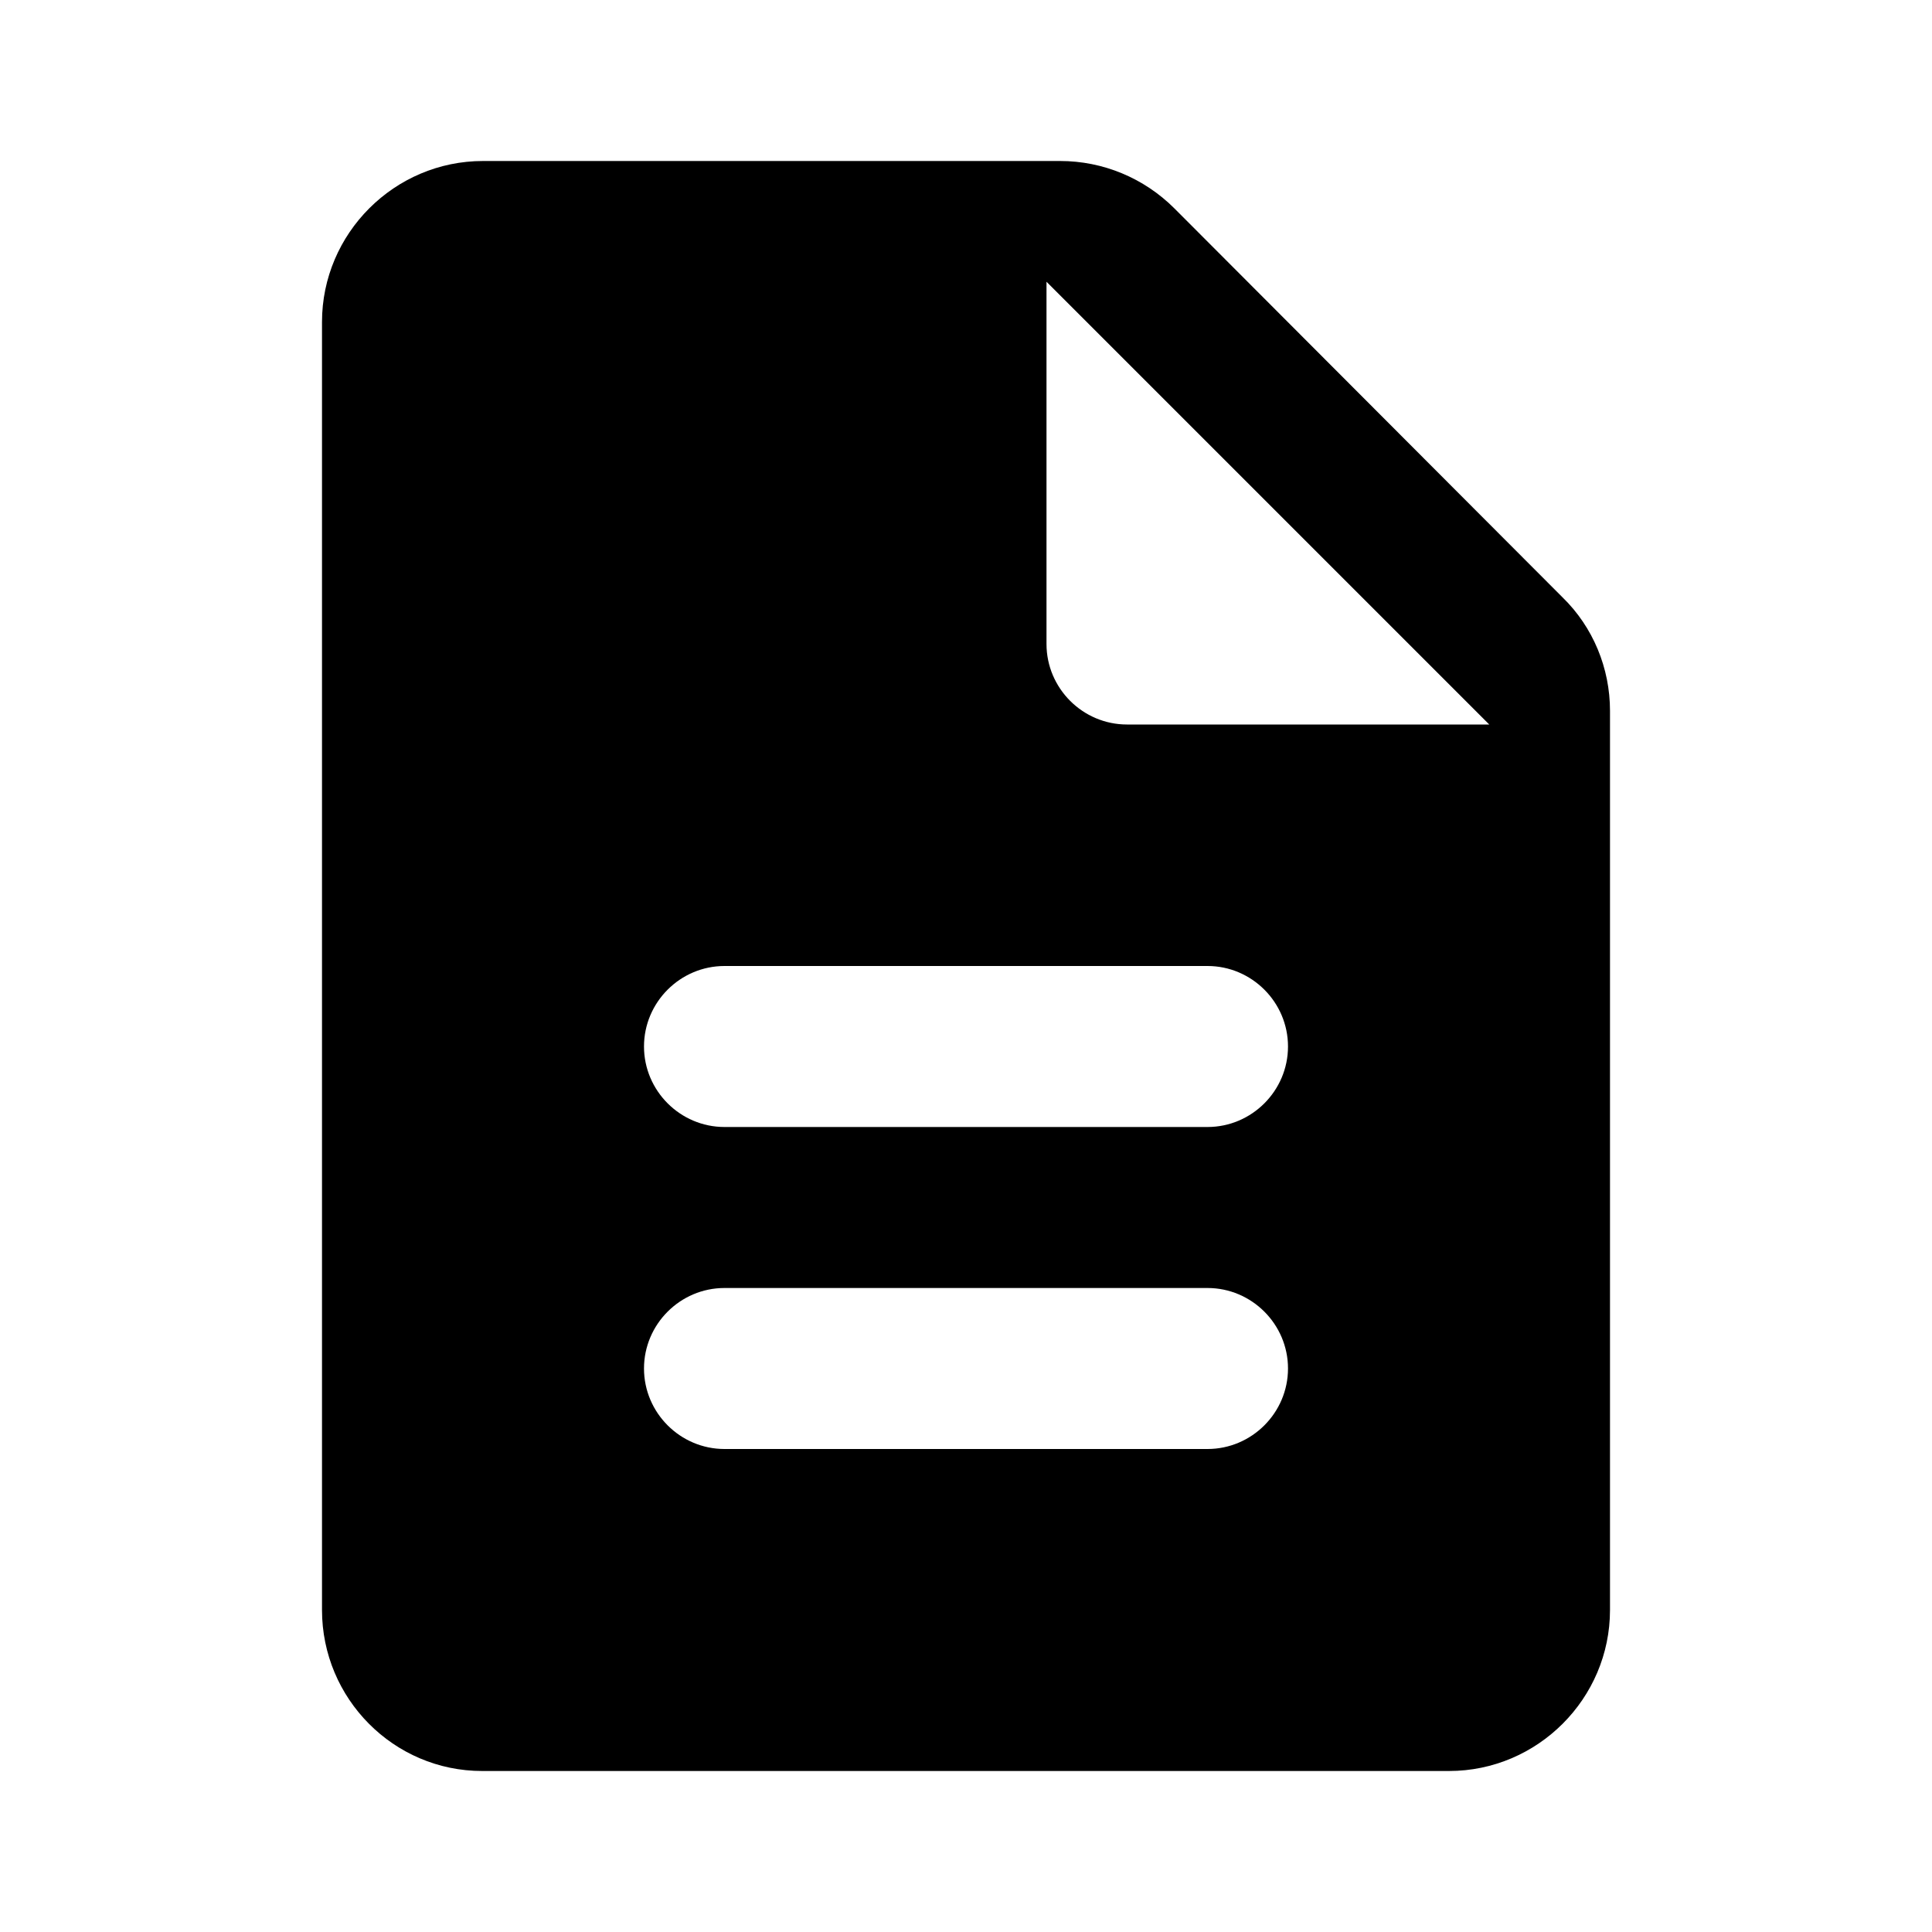
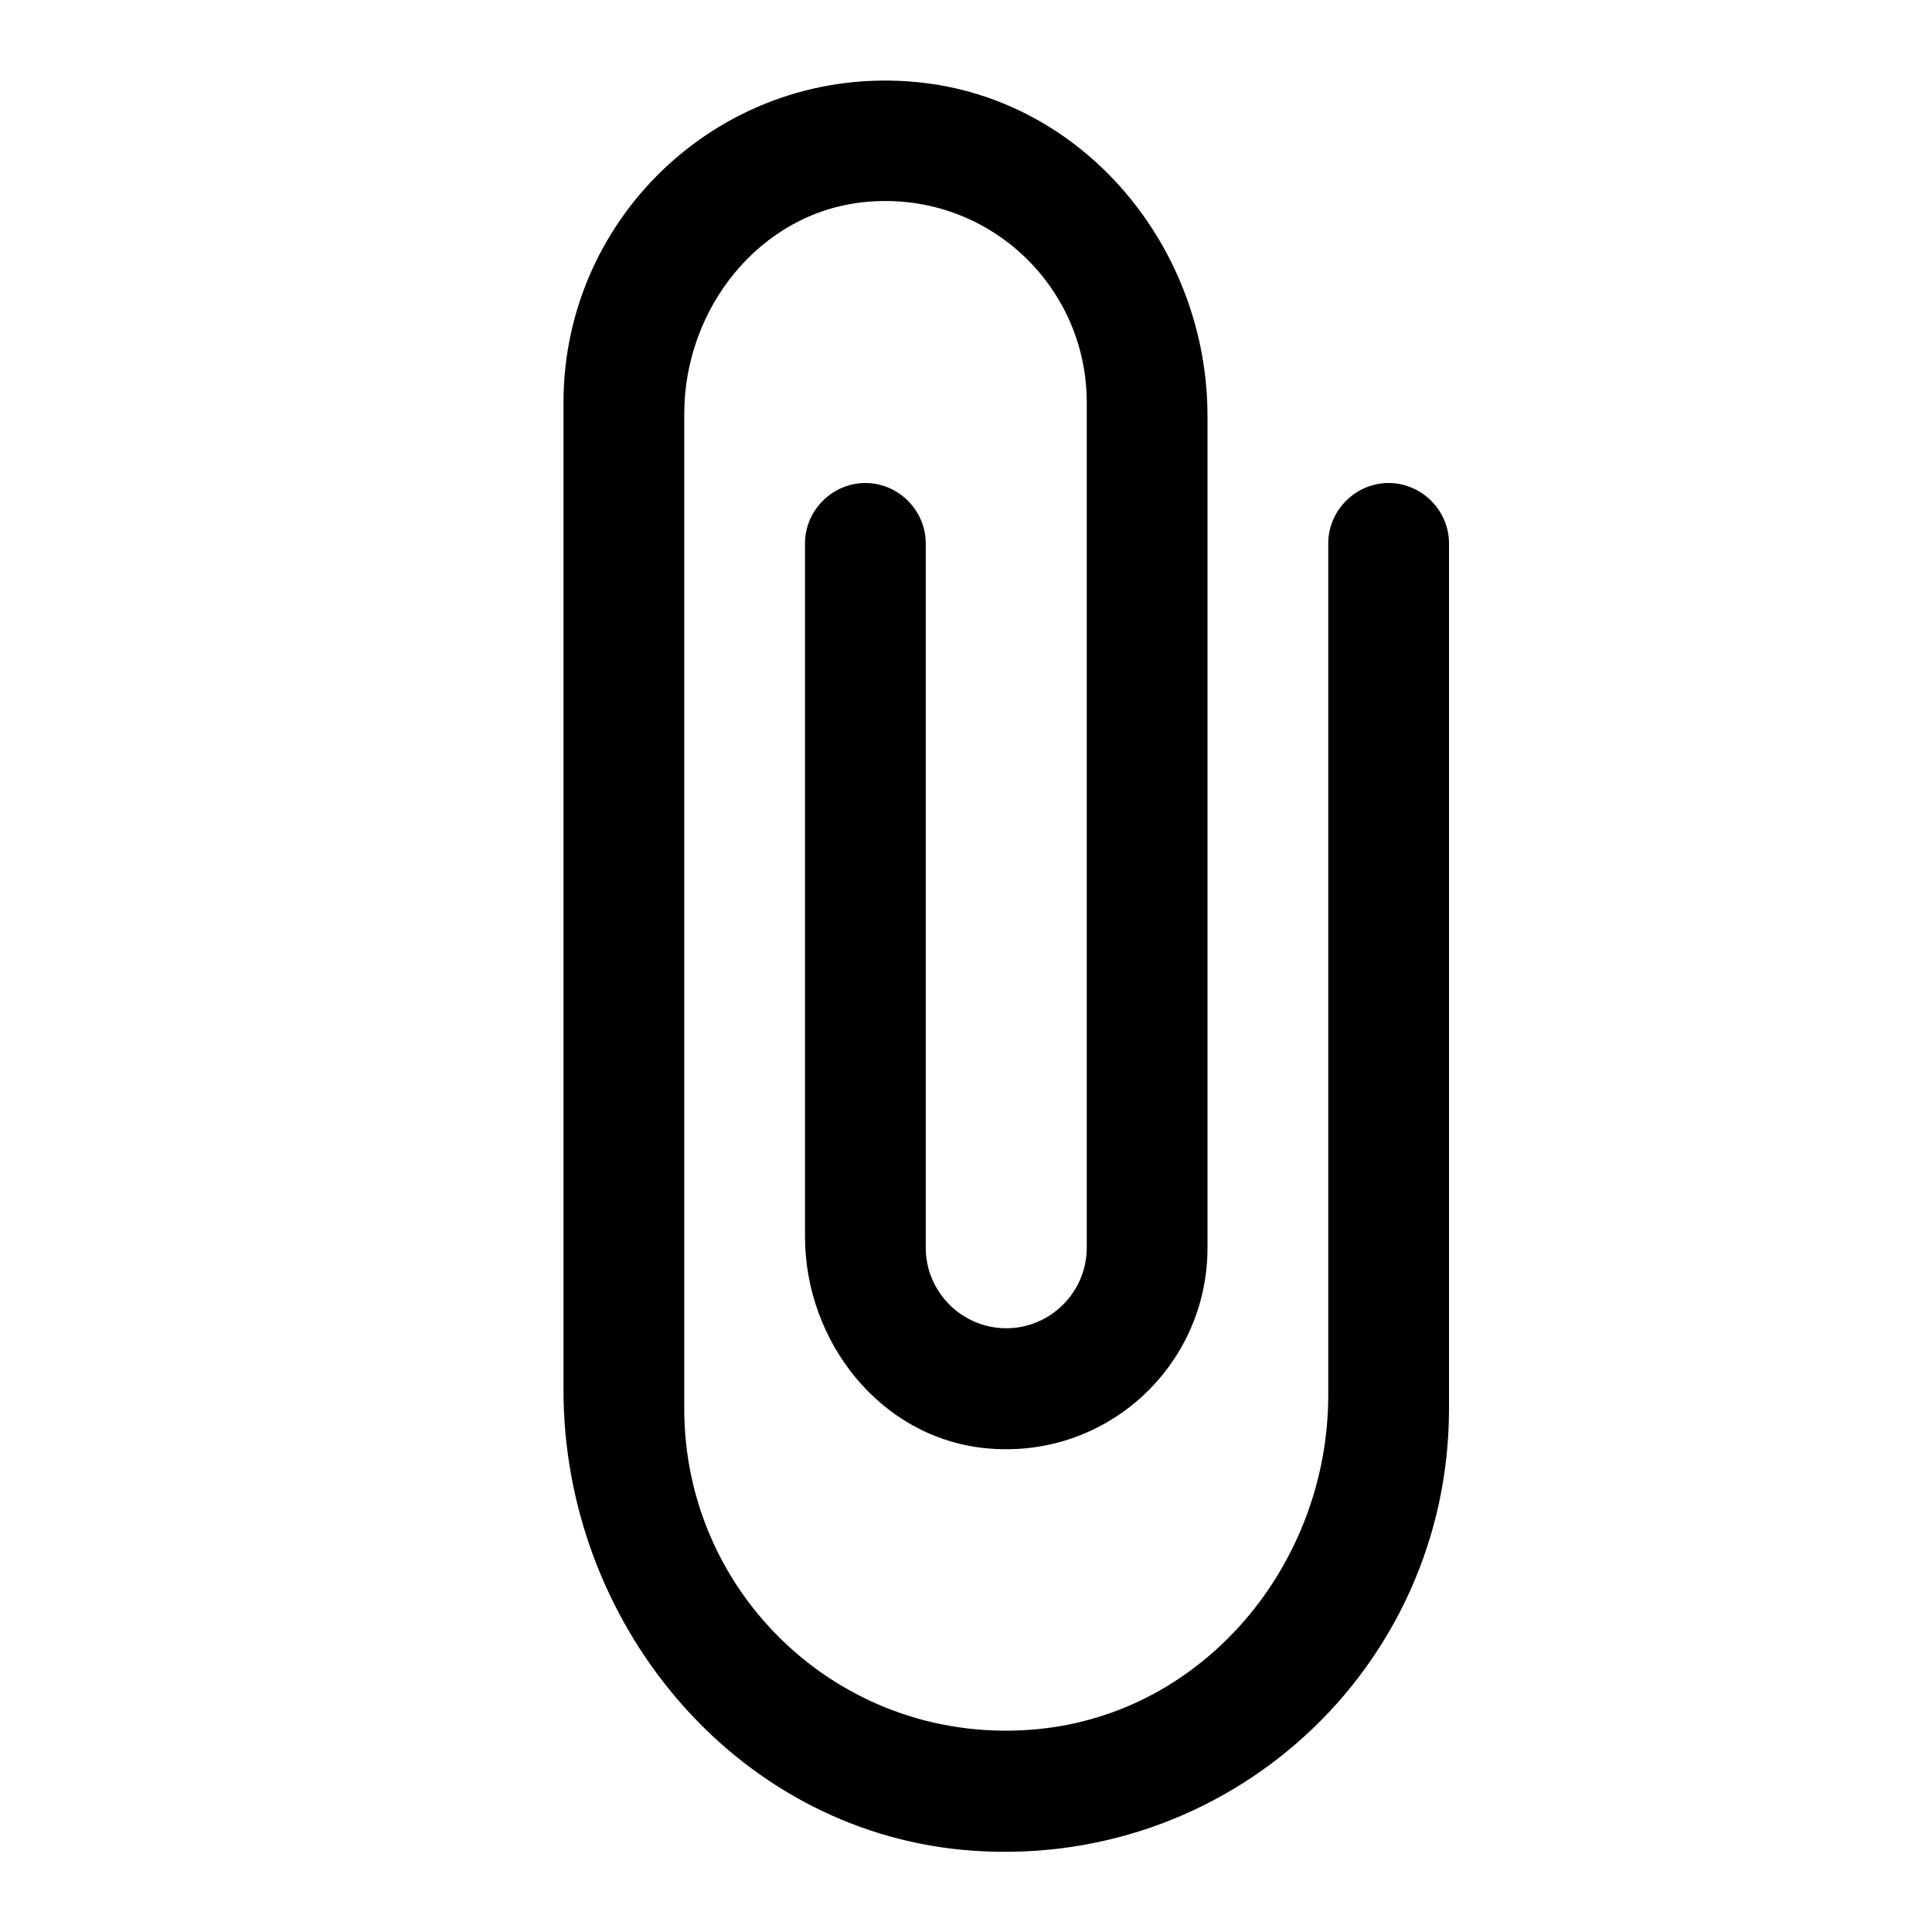
<svg xmlns="http://www.w3.org/2000/svg" height="24" viewBox="0 0 24 24" width="24">
  <path d="M0 0h24v24H0V0z" fill="none" />
-   <path d="M14.59 2.59c-.38-.38-.89-.59-1.42-.59H6c-1.1 0-2 .9-2 2v16c0 1.1.89 2 1.99 2H18c1.1 0 2-.9 2-2V8.83c0-.53-.21-1.04-.59-1.41l-4.82-4.83zM15 18H9c-.55 0-1-.45-1-1s.45-1 1-1h6c.55 0 1 .45 1 1s-.45 1-1 1zm0-4H9c-.55 0-1-.45-1-1s.45-1 1-1h6c.55 0 1 .45 1 1s-.45 1-1 1zm-2-6V3.5L18.5 9H14c-.55 0-1-.45-1-1z" />
+   <path d="M16.5 6.75v10.58c0 2.09-1.53 3.95-3.61 4.15-2.39.23-4.39-1.64-4.39-3.98V5.14c0-1.31.94-2.5 2.24-2.63 1.5-.15 2.76 1.02 2.76 2.49v10.5c0 .55-.45 1-1 1s-1-.45-1-1V6.75c0-.41-.34-.75-.75-.75s-.75.34-.75.75v8.61c0 1.31.94 2.5 2.24 2.63 1.5.15 2.76-1.02 2.76-2.49V5.17c0-2.09-1.53-3.95-3.61-4.15C9.01.79 7 2.66 7 5v12.27c0 2.87 2.1 5.44 4.96 5.71 3.29.3 6.04-2.26 6.04-5.48V6.75c0-.41-.34-.75-.75-.75s-.75.34-.75.75z" />
</svg>
